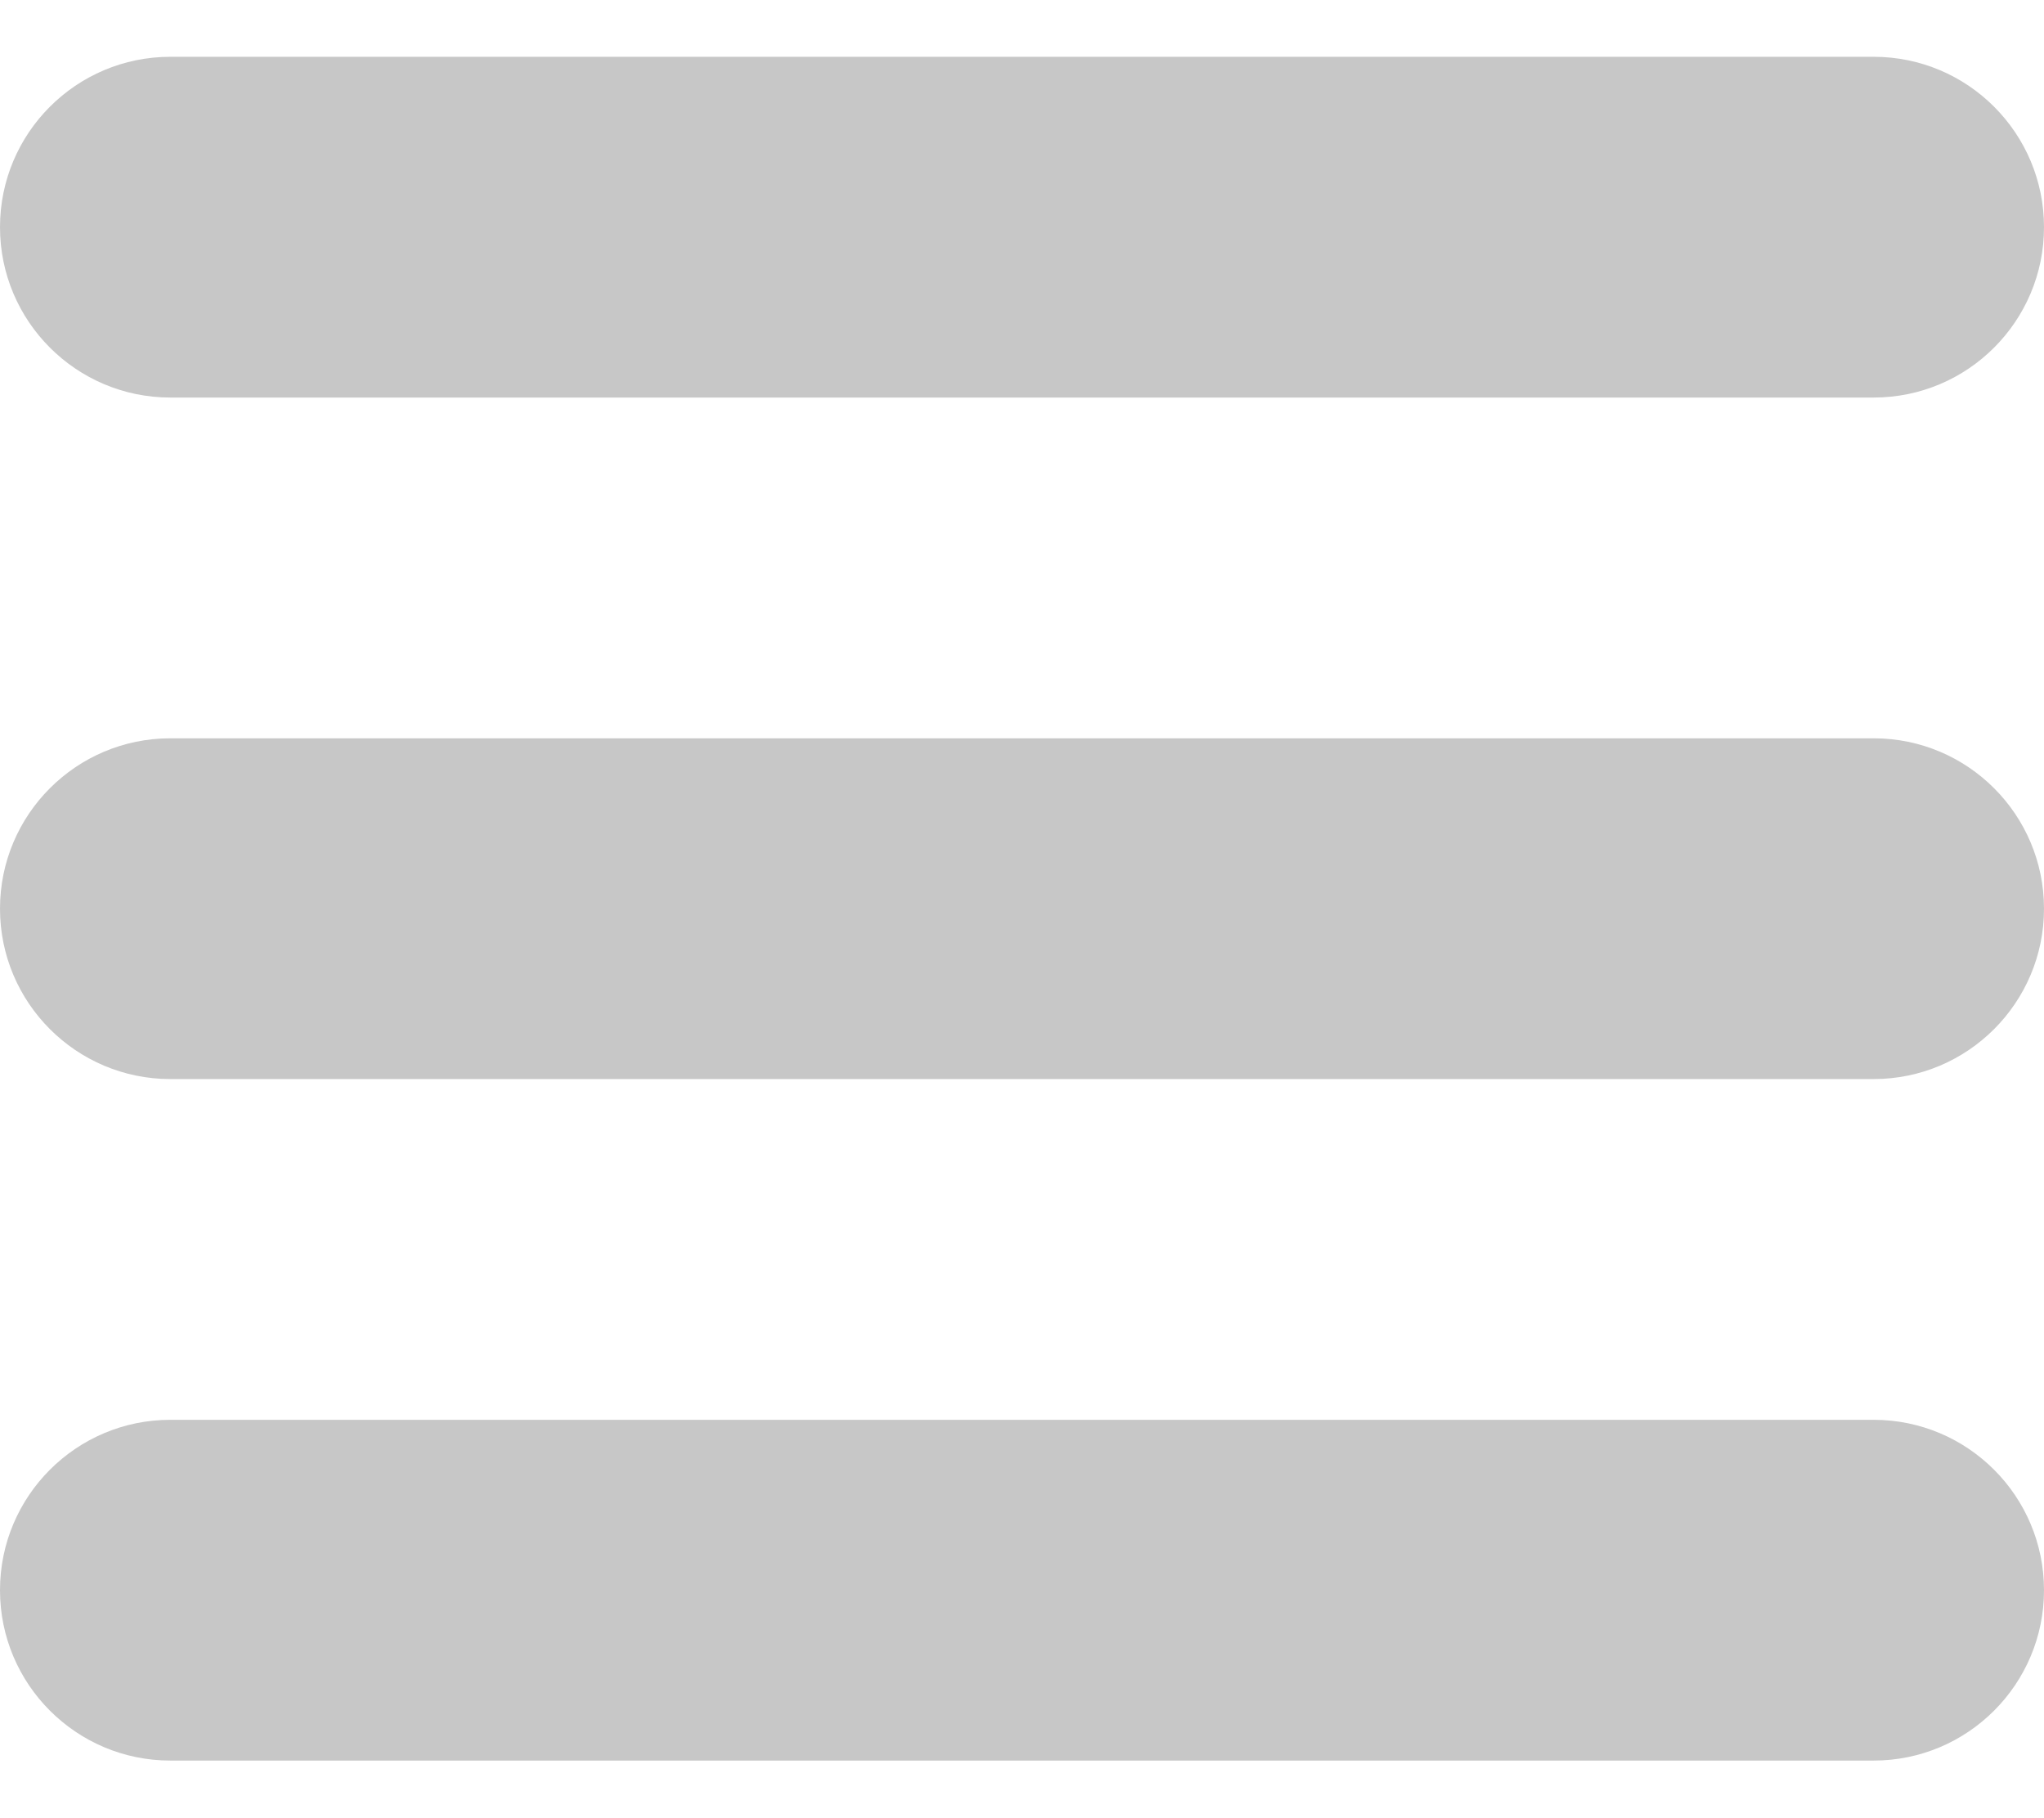
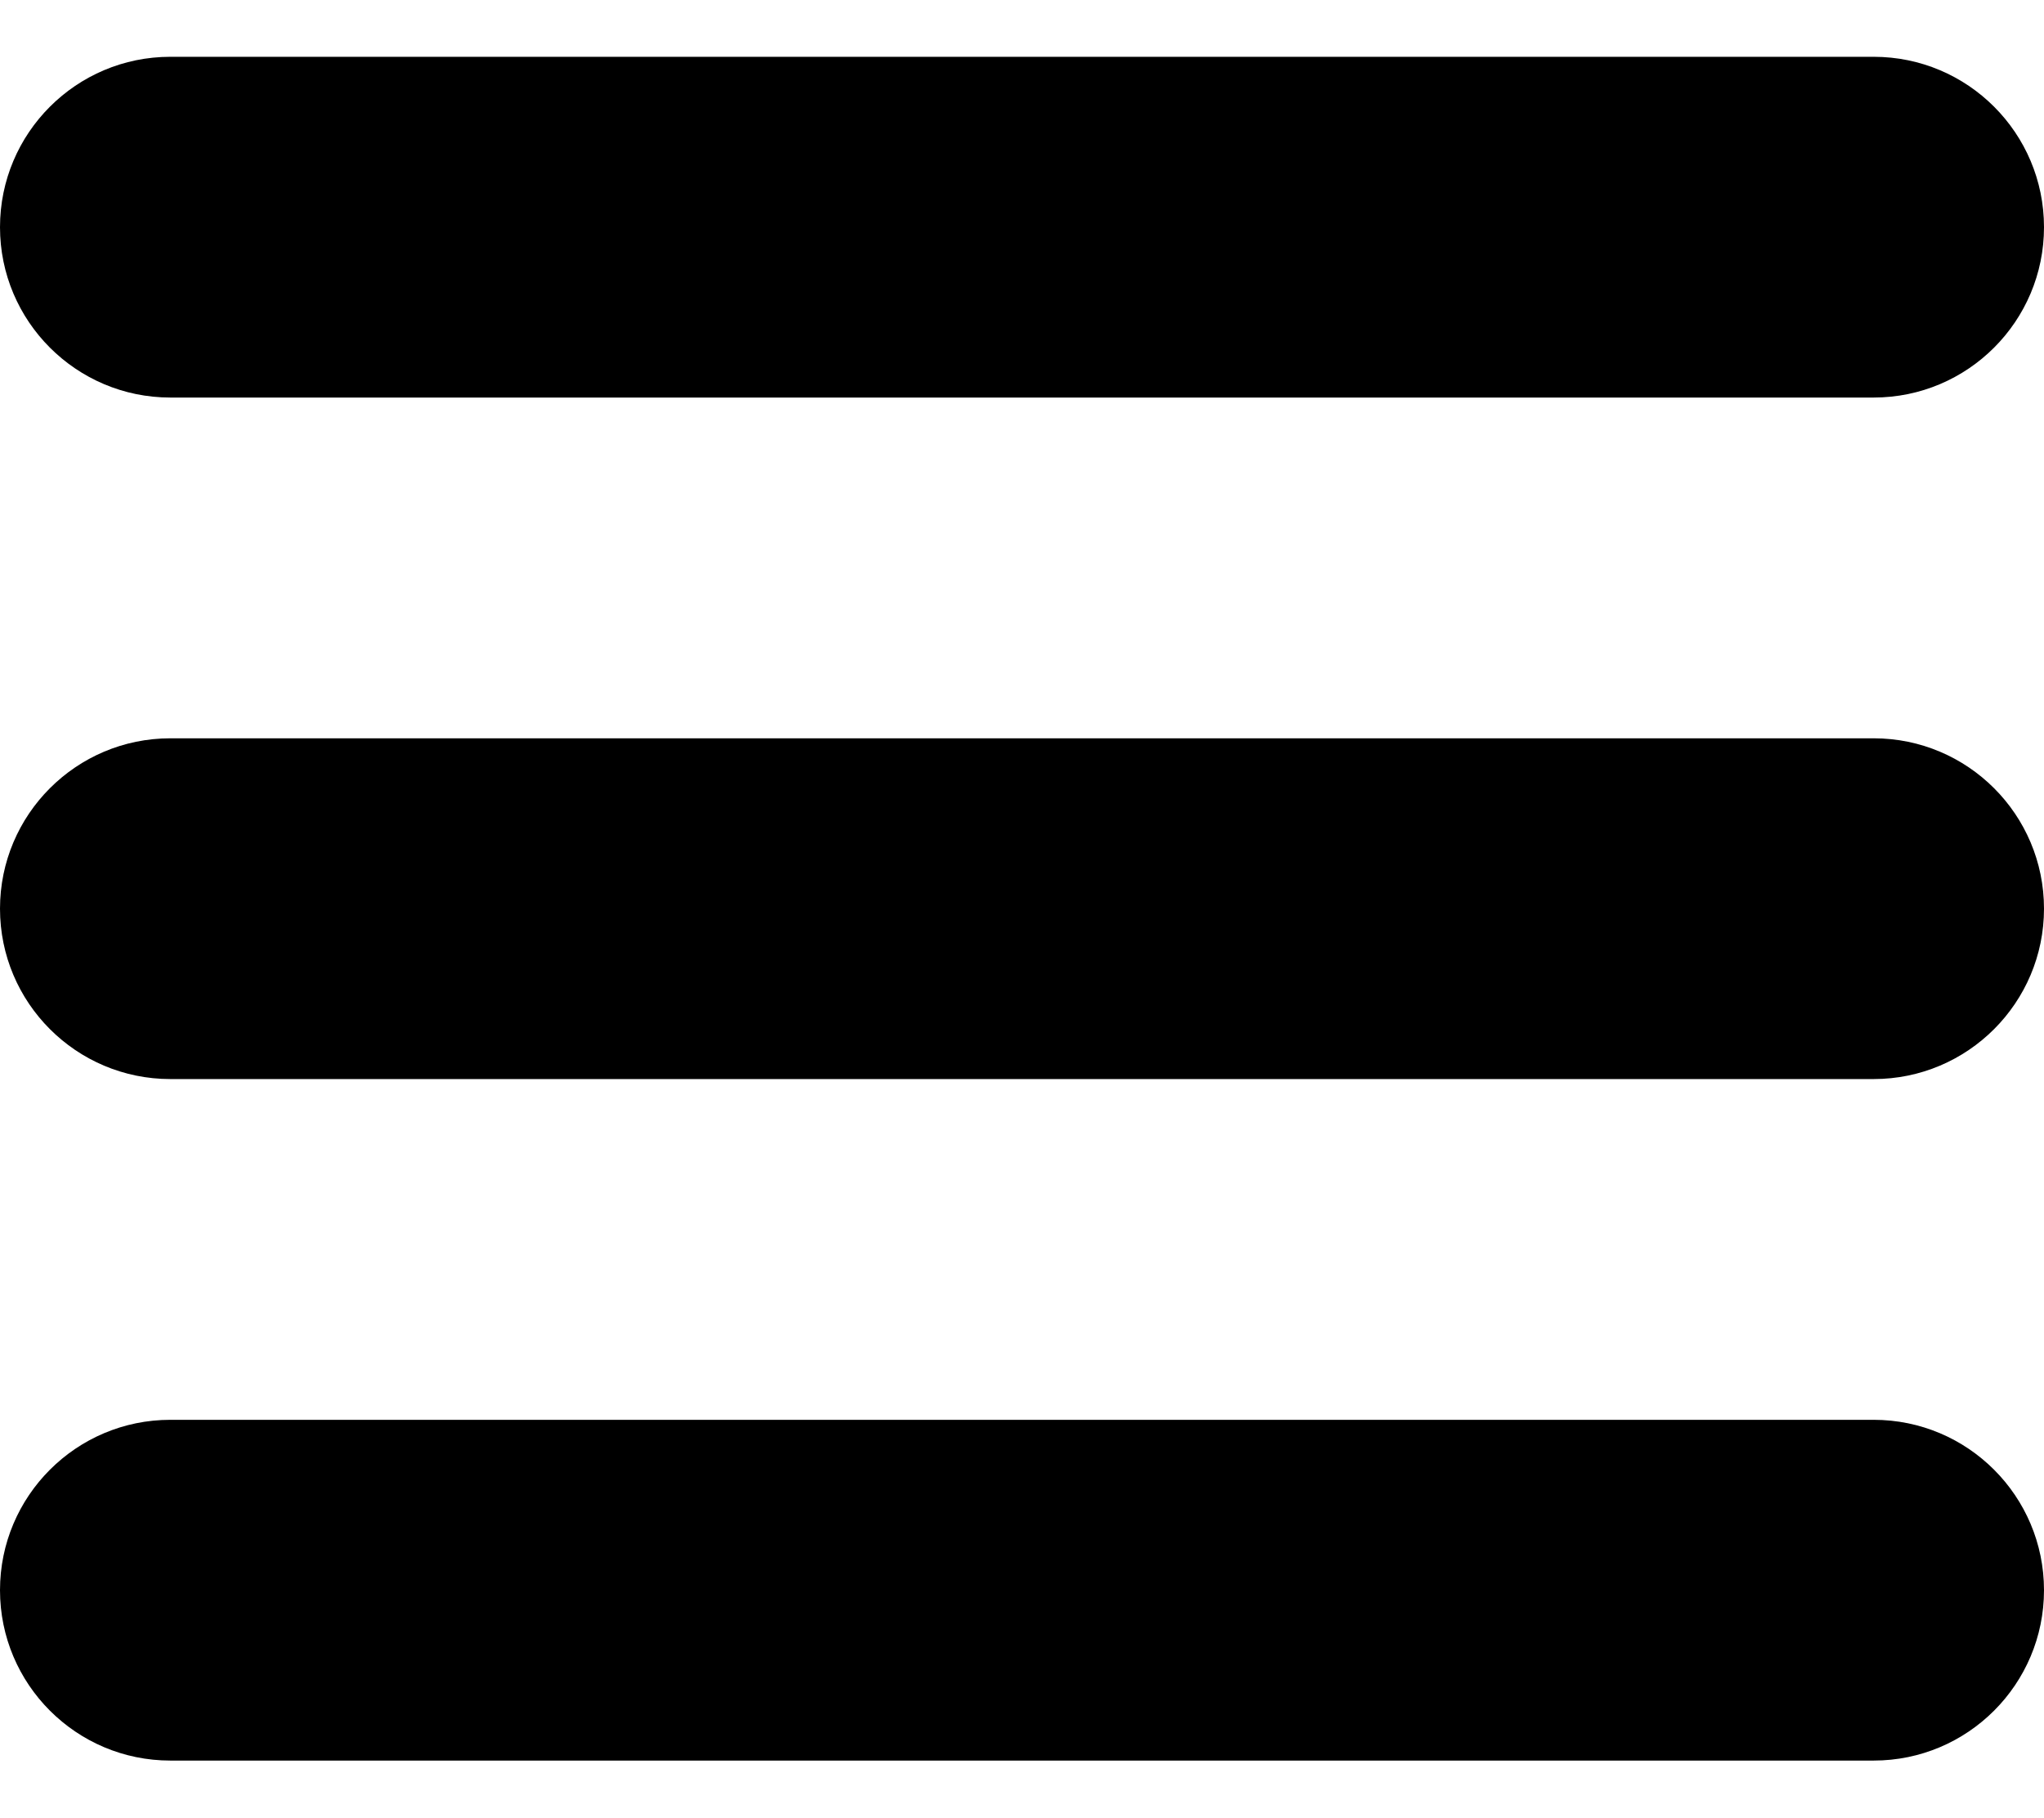
- <svg xmlns="http://www.w3.org/2000/svg" width="18" height="16" viewBox="0 0 18 16" fill="none">
-   <path fill-rule="evenodd" clip-rule="evenodd" d="M0 2C0 2.828 0.672 3.5 1.5 3.5H16.5C17.328 3.5 18 2.828 18 2C18 1.172 17.328 0.5 16.5 0.5H1.5C0.672 0.5 0 1.172 0 2ZM0 8C0 8.828 0.672 9.5 1.5 9.5H16.5C17.328 9.5 18 8.828 18 8C18 7.172 17.328 6.5 16.5 6.5H1.5C0.672 6.5 0 7.172 0 8ZM1.5 15.5C0.672 15.5 0 14.828 0 14C0 13.172 0.672 12.5 1.5 12.5H16.5C17.328 12.5 18 13.172 18 14C18 14.828 17.328 15.5 16.5 15.5H1.5Z" fill="#C7C7C7" />
+ <svg xmlns="http://www.w3.org/2000/svg" width="18" height="16" viewBox="0 0 18 16" fill="currentColor">
+   <path fill-rule="evenodd" clip-rule="evenodd" d="M0 2C0 2.828 0.672 3.5 1.5 3.5H16.5C17.328 3.5 18 2.828 18 2C18 1.172 17.328 0.5 16.5 0.5H1.5C0.672 0.5 0 1.172 0 2ZM0 8C0 8.828 0.672 9.5 1.5 9.5H16.5C17.328 9.5 18 8.828 18 8C18 7.172 17.328 6.5 16.5 6.5H1.5C0.672 6.5 0 7.172 0 8ZM1.5 15.5C0.672 15.5 0 14.828 0 14C0 13.172 0.672 12.5 1.5 12.5H16.5C17.328 12.5 18 13.172 18 14C18 14.828 17.328 15.5 16.5 15.5H1.5Z" />
</svg>
